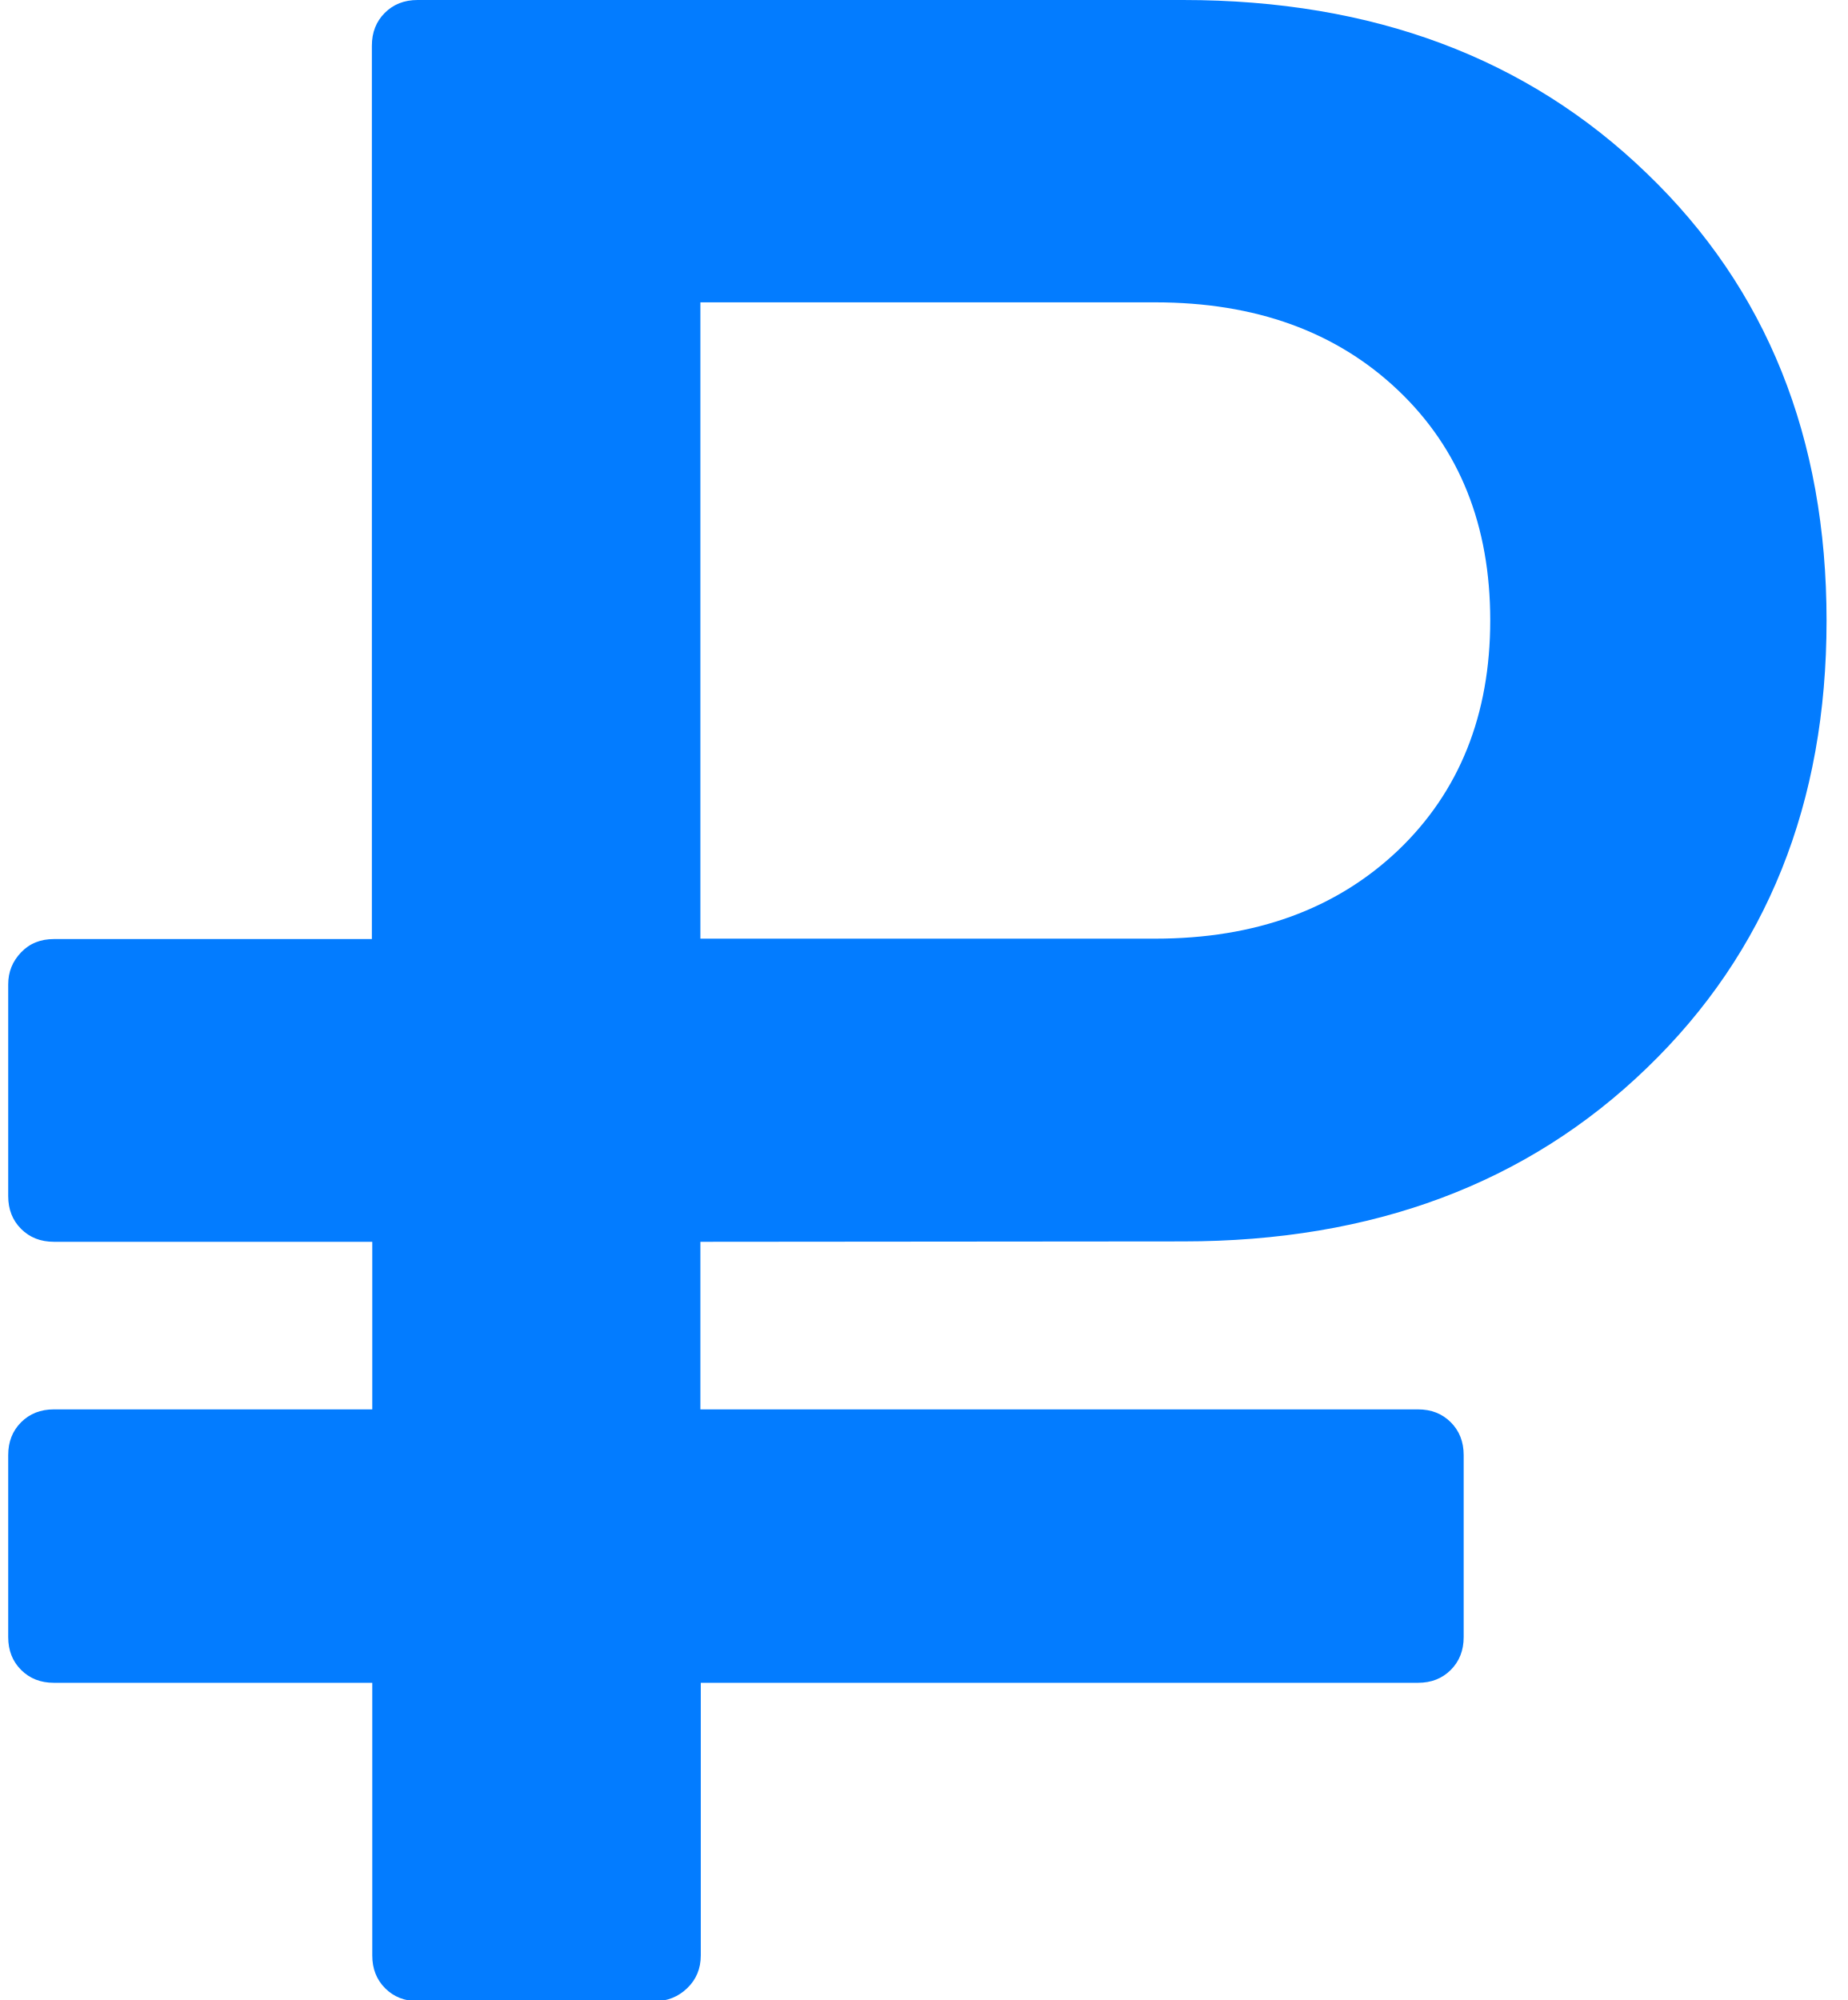
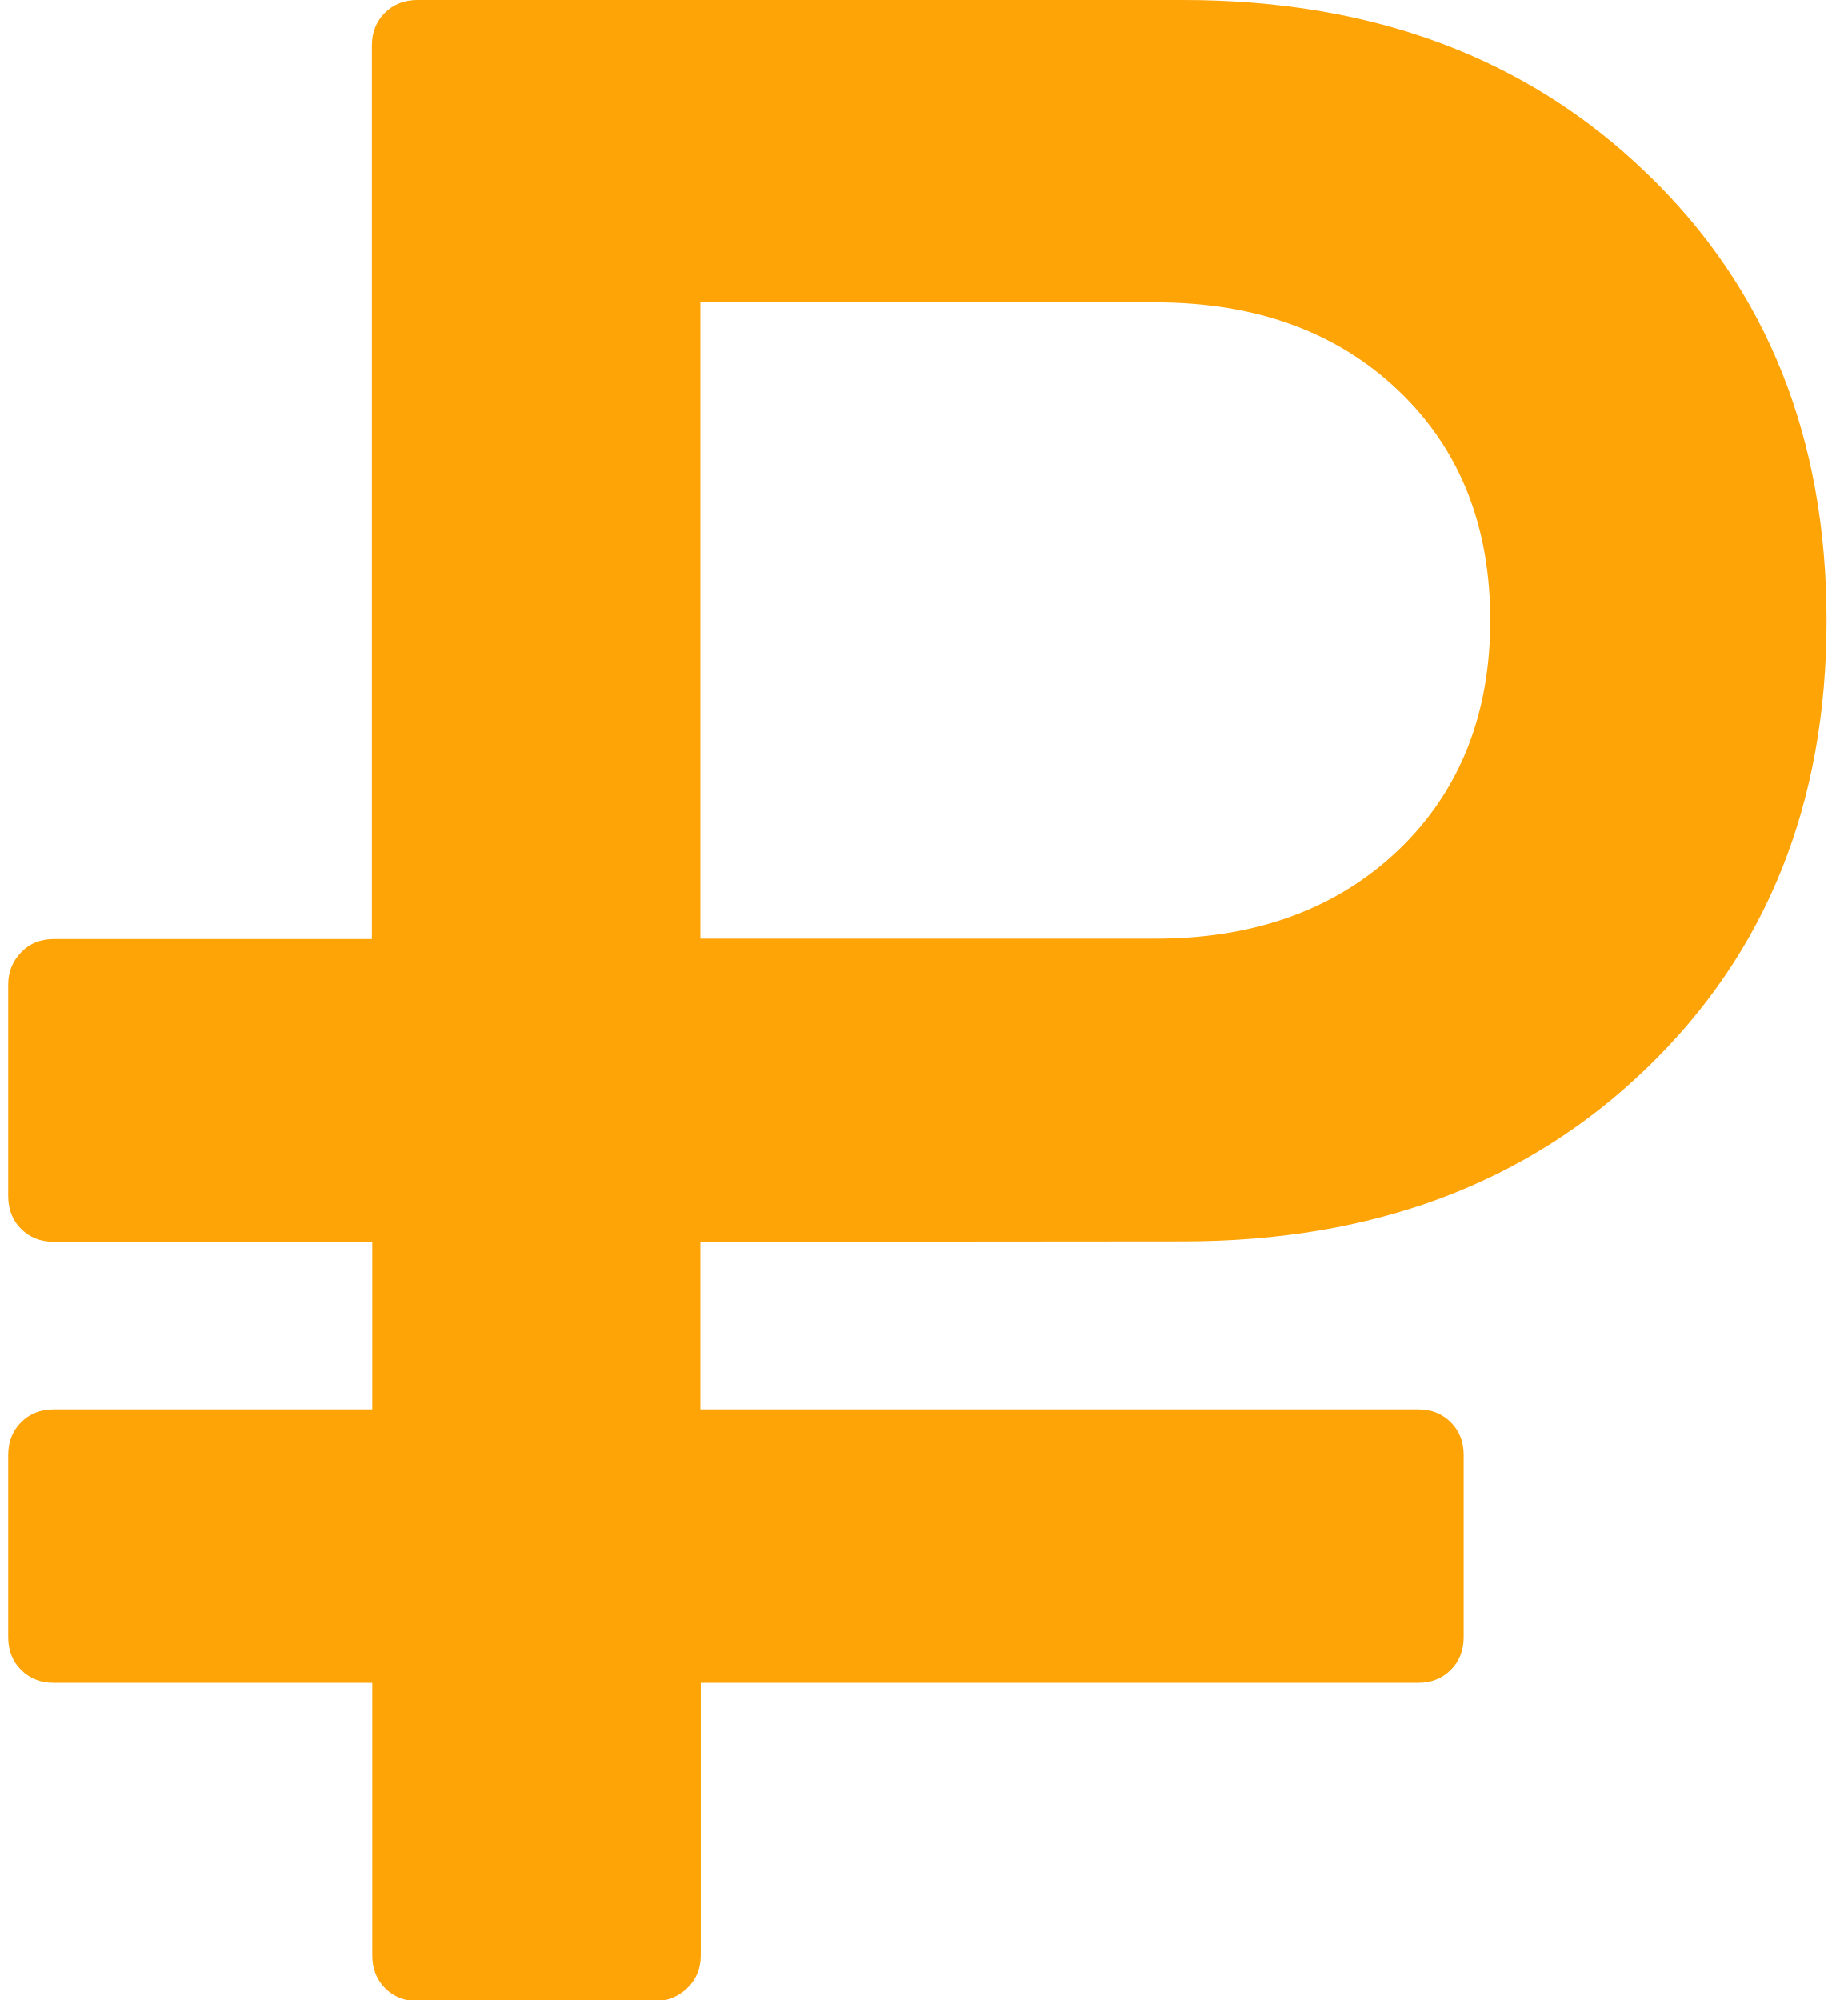
<svg xmlns="http://www.w3.org/2000/svg" version="1.1" id="Capa_1" x="0px" y="0px" viewBox="0 0 473 512" style="enable-background:new 0 0 473 512;" xml:space="preserve">
  <style type="text/css">
- 	.st0{fill:#037CFF;}
+ 	.st0{fill:#ffa407;}
</style>
  <g>
    <path class="st0" d="M302.9,317.8c48.5,0,88.1-14.8,118.7-44.4c30.7-29.6,46-67.8,46-114.5c0-46.8-15.3-85-46-114.5   C391,14.8,351.4,0,302.9,0h-196c-3.4,0-6.2,1.1-8.4,3.3c-2.2,2.2-3.3,5-3.3,8.4v228.7H13.8c-3.4,0-6.2,1.1-8.4,3.4   c-2.2,2.3-3.3,5-3.3,8.2v54.2c0,3.4,1.1,6.2,3.3,8.4c2.2,2.2,5,3.3,8.4,3.3h81.5v42.9H13.8c-3.4,0-6.2,1.1-8.4,3.3   c-2.2,2.2-3.3,5-3.3,8.4v46.6c0,3.4,1.1,6.2,3.3,8.4c2.2,2.2,5,3.3,8.4,3.3h81.5v69.8c0,3.4,1.1,6.2,3.3,8.4c2.2,2.2,5,3.3,8.4,3.3   h60.7c3.1,0,5.9-1.1,8.2-3.3c2.3-2.2,3.5-5,3.5-8.4v-69.8h183.6c3.4,0,6.2-1.1,8.4-3.3c2.2-2.2,3.3-5,3.3-8.4v-46.6   c0-3.4-1.1-6.2-3.3-8.4c-2.2-2.2-5-3.3-8.4-3.3H179.3v-42.9L302.9,317.8L302.9,317.8z M179.3,77.4h116.4c25.7,0,46.4,7.5,62.2,22.5   c15.8,15,23.6,34.7,23.6,58.9s-7.9,43.9-23.6,58.9c-15.8,15-36.5,22.6-62.2,22.6H179.3V77.4z" />
  </g>
</svg>
